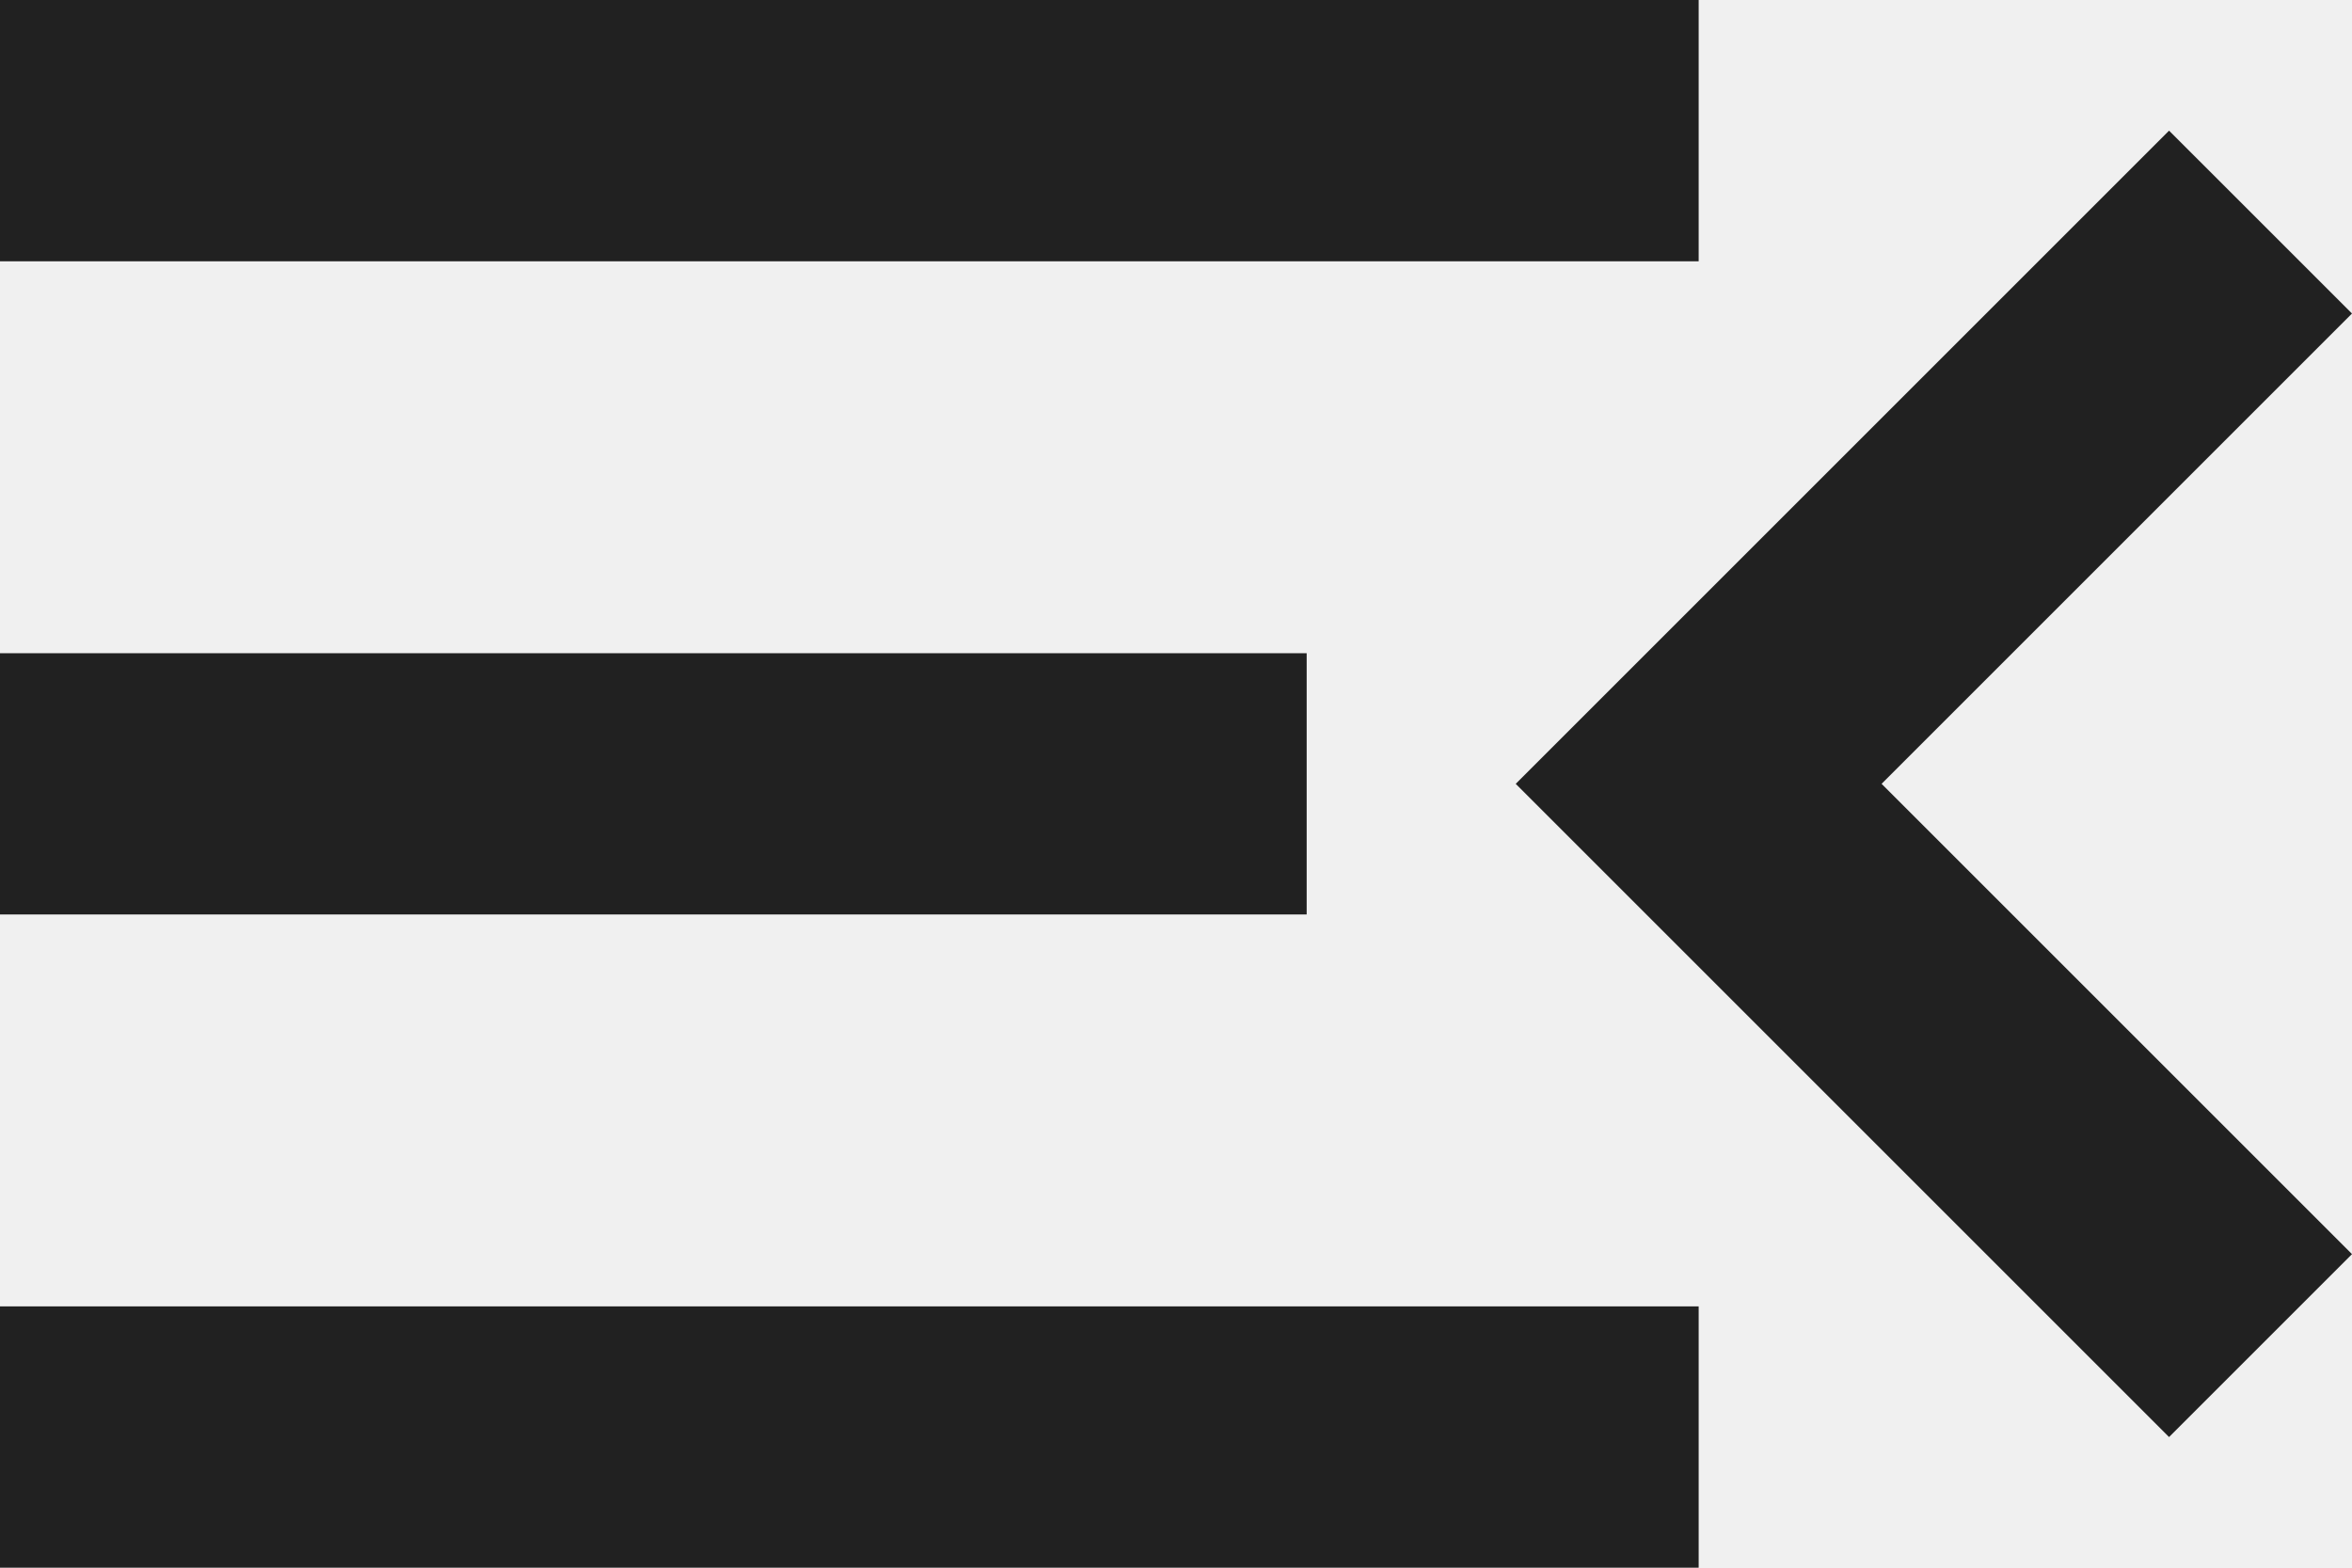
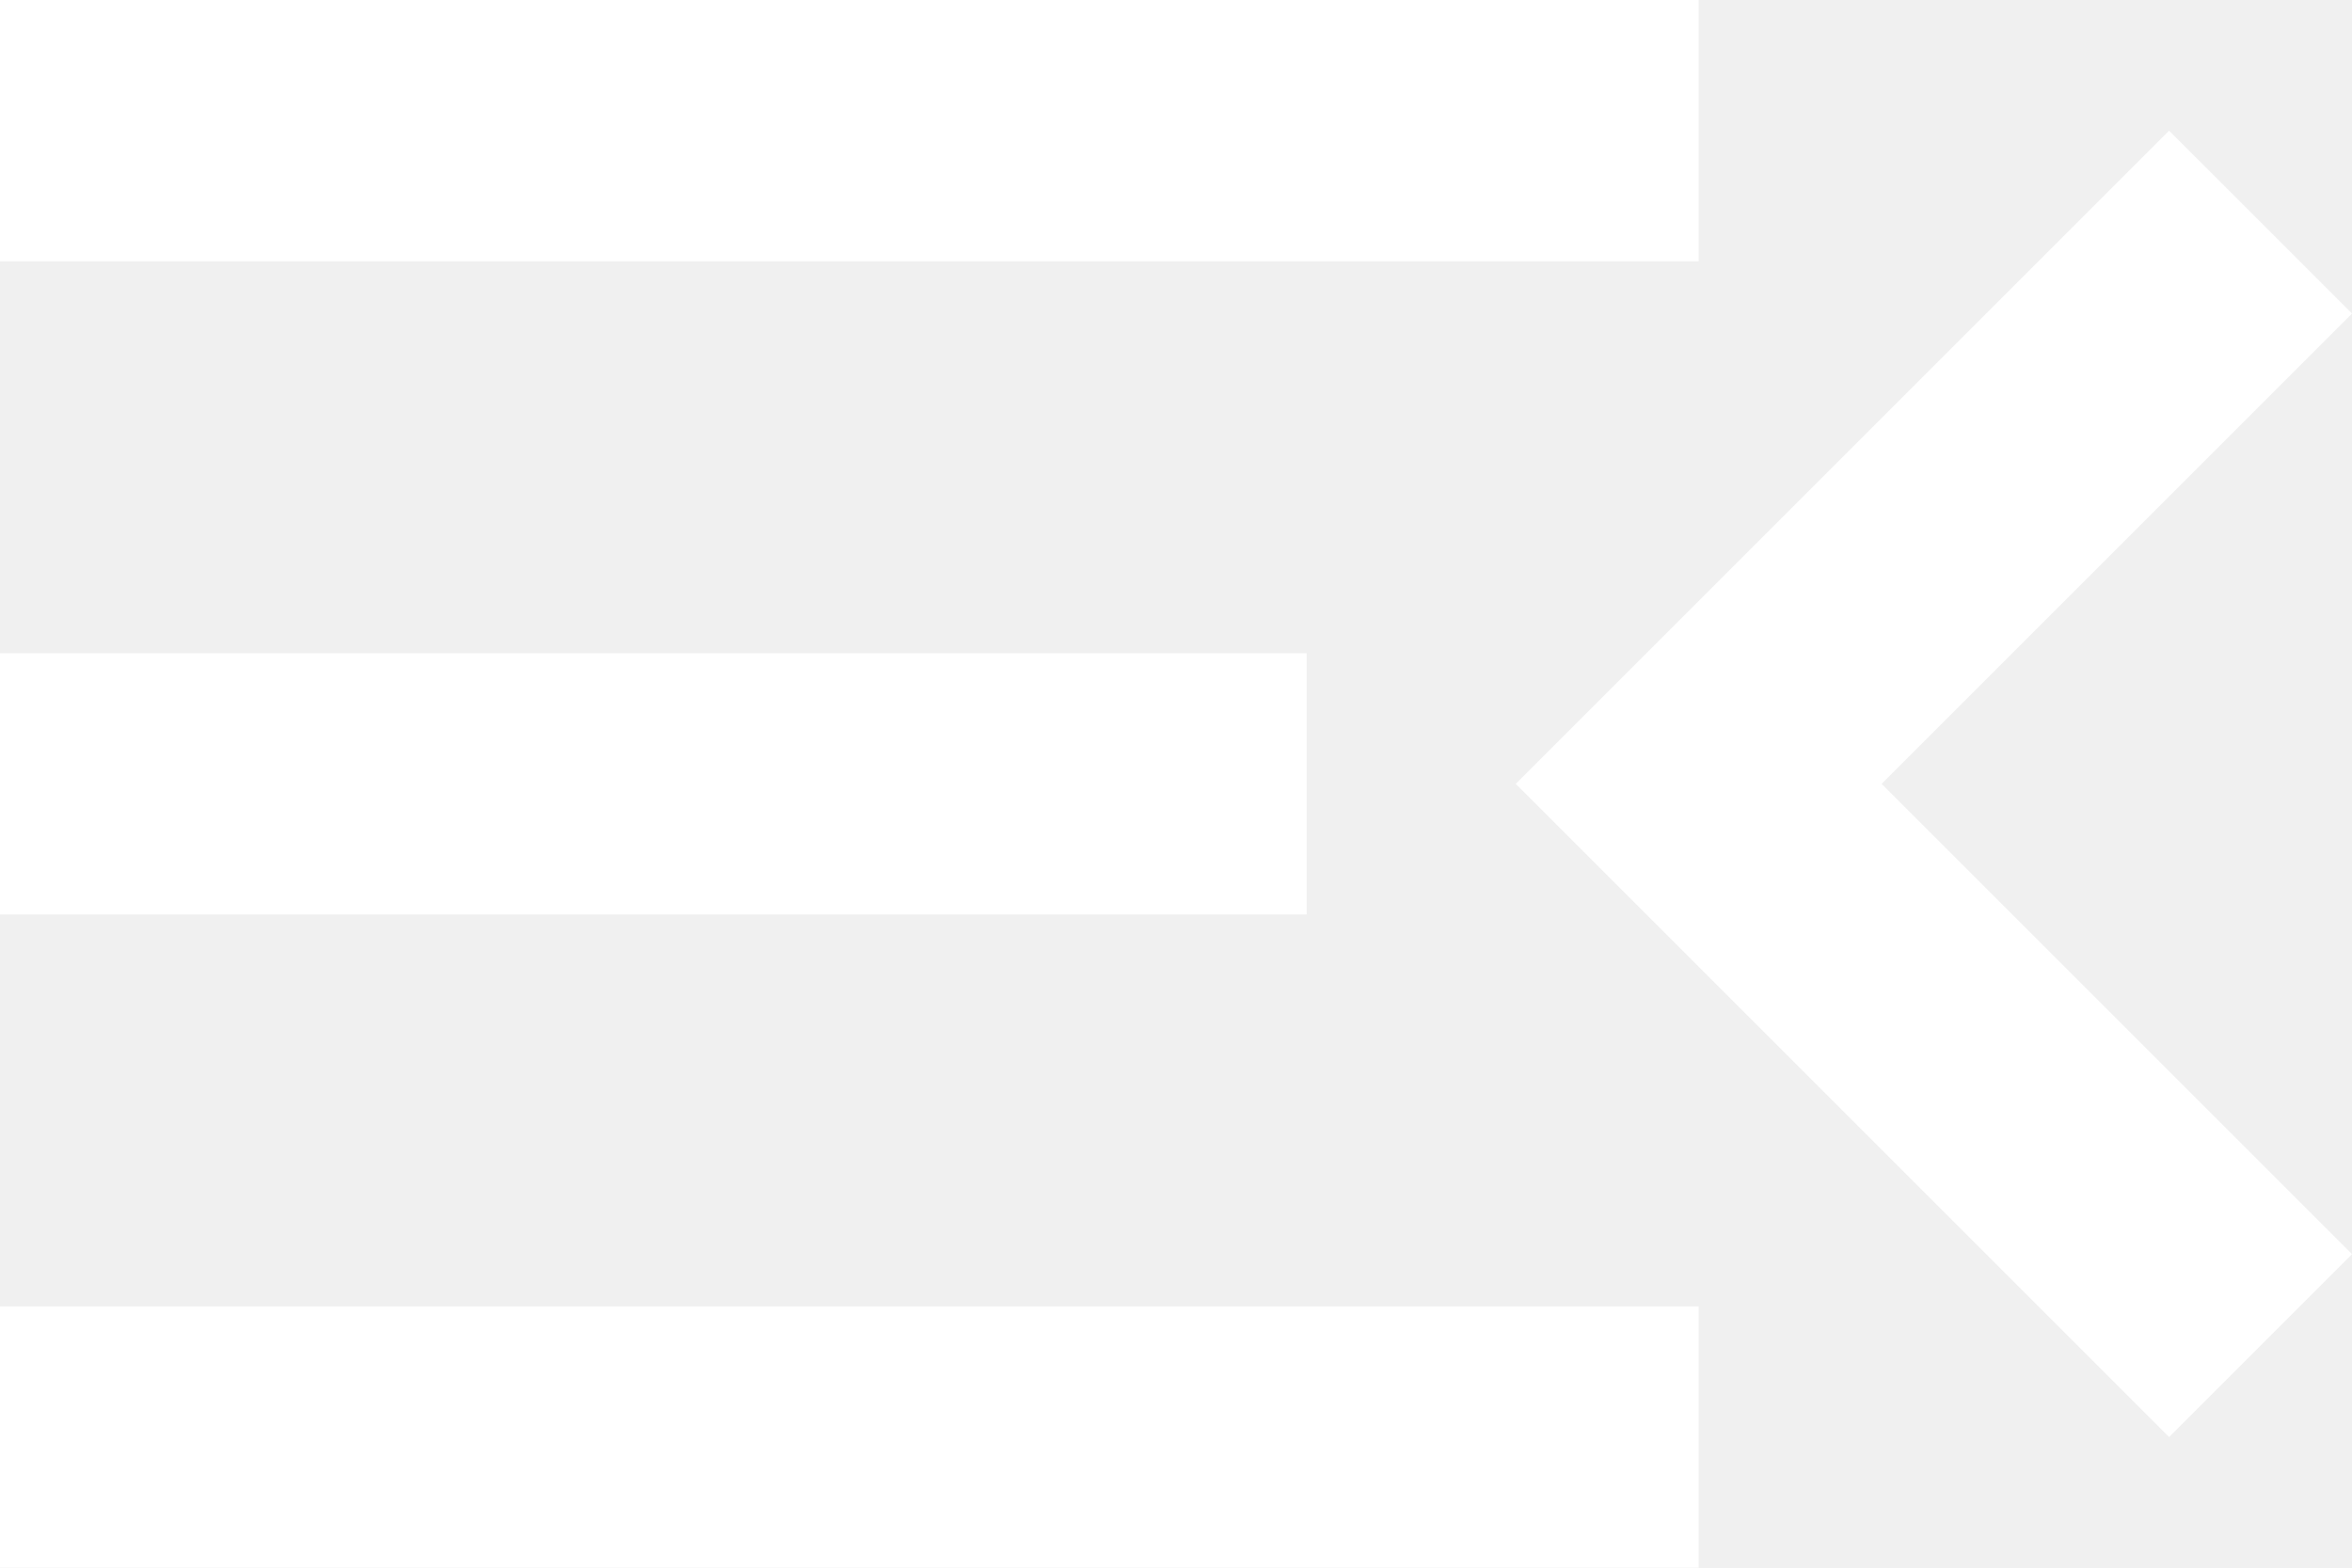
<svg xmlns="http://www.w3.org/2000/svg" width="18" height="12" viewBox="0 0 18 12" fill="none">
-   <path d="M0 12V10H13V12H0ZM16.6 11L11.6 6L16.6 1L18 2.4L14.4 6L18 9.6L16.6 11ZM0 7V5H10V7H0ZM0 2V0H13V2H0Z" fill="#212121" />
+   <path d="M0 12V10H13V12H0ZM16.6 11L11.6 6L16.6 1L18 2.4L14.4 6L18 9.6L16.6 11ZM0 7V5H10V7H0ZM0 2V0H13V2H0Z" fill="white" />
</svg>
